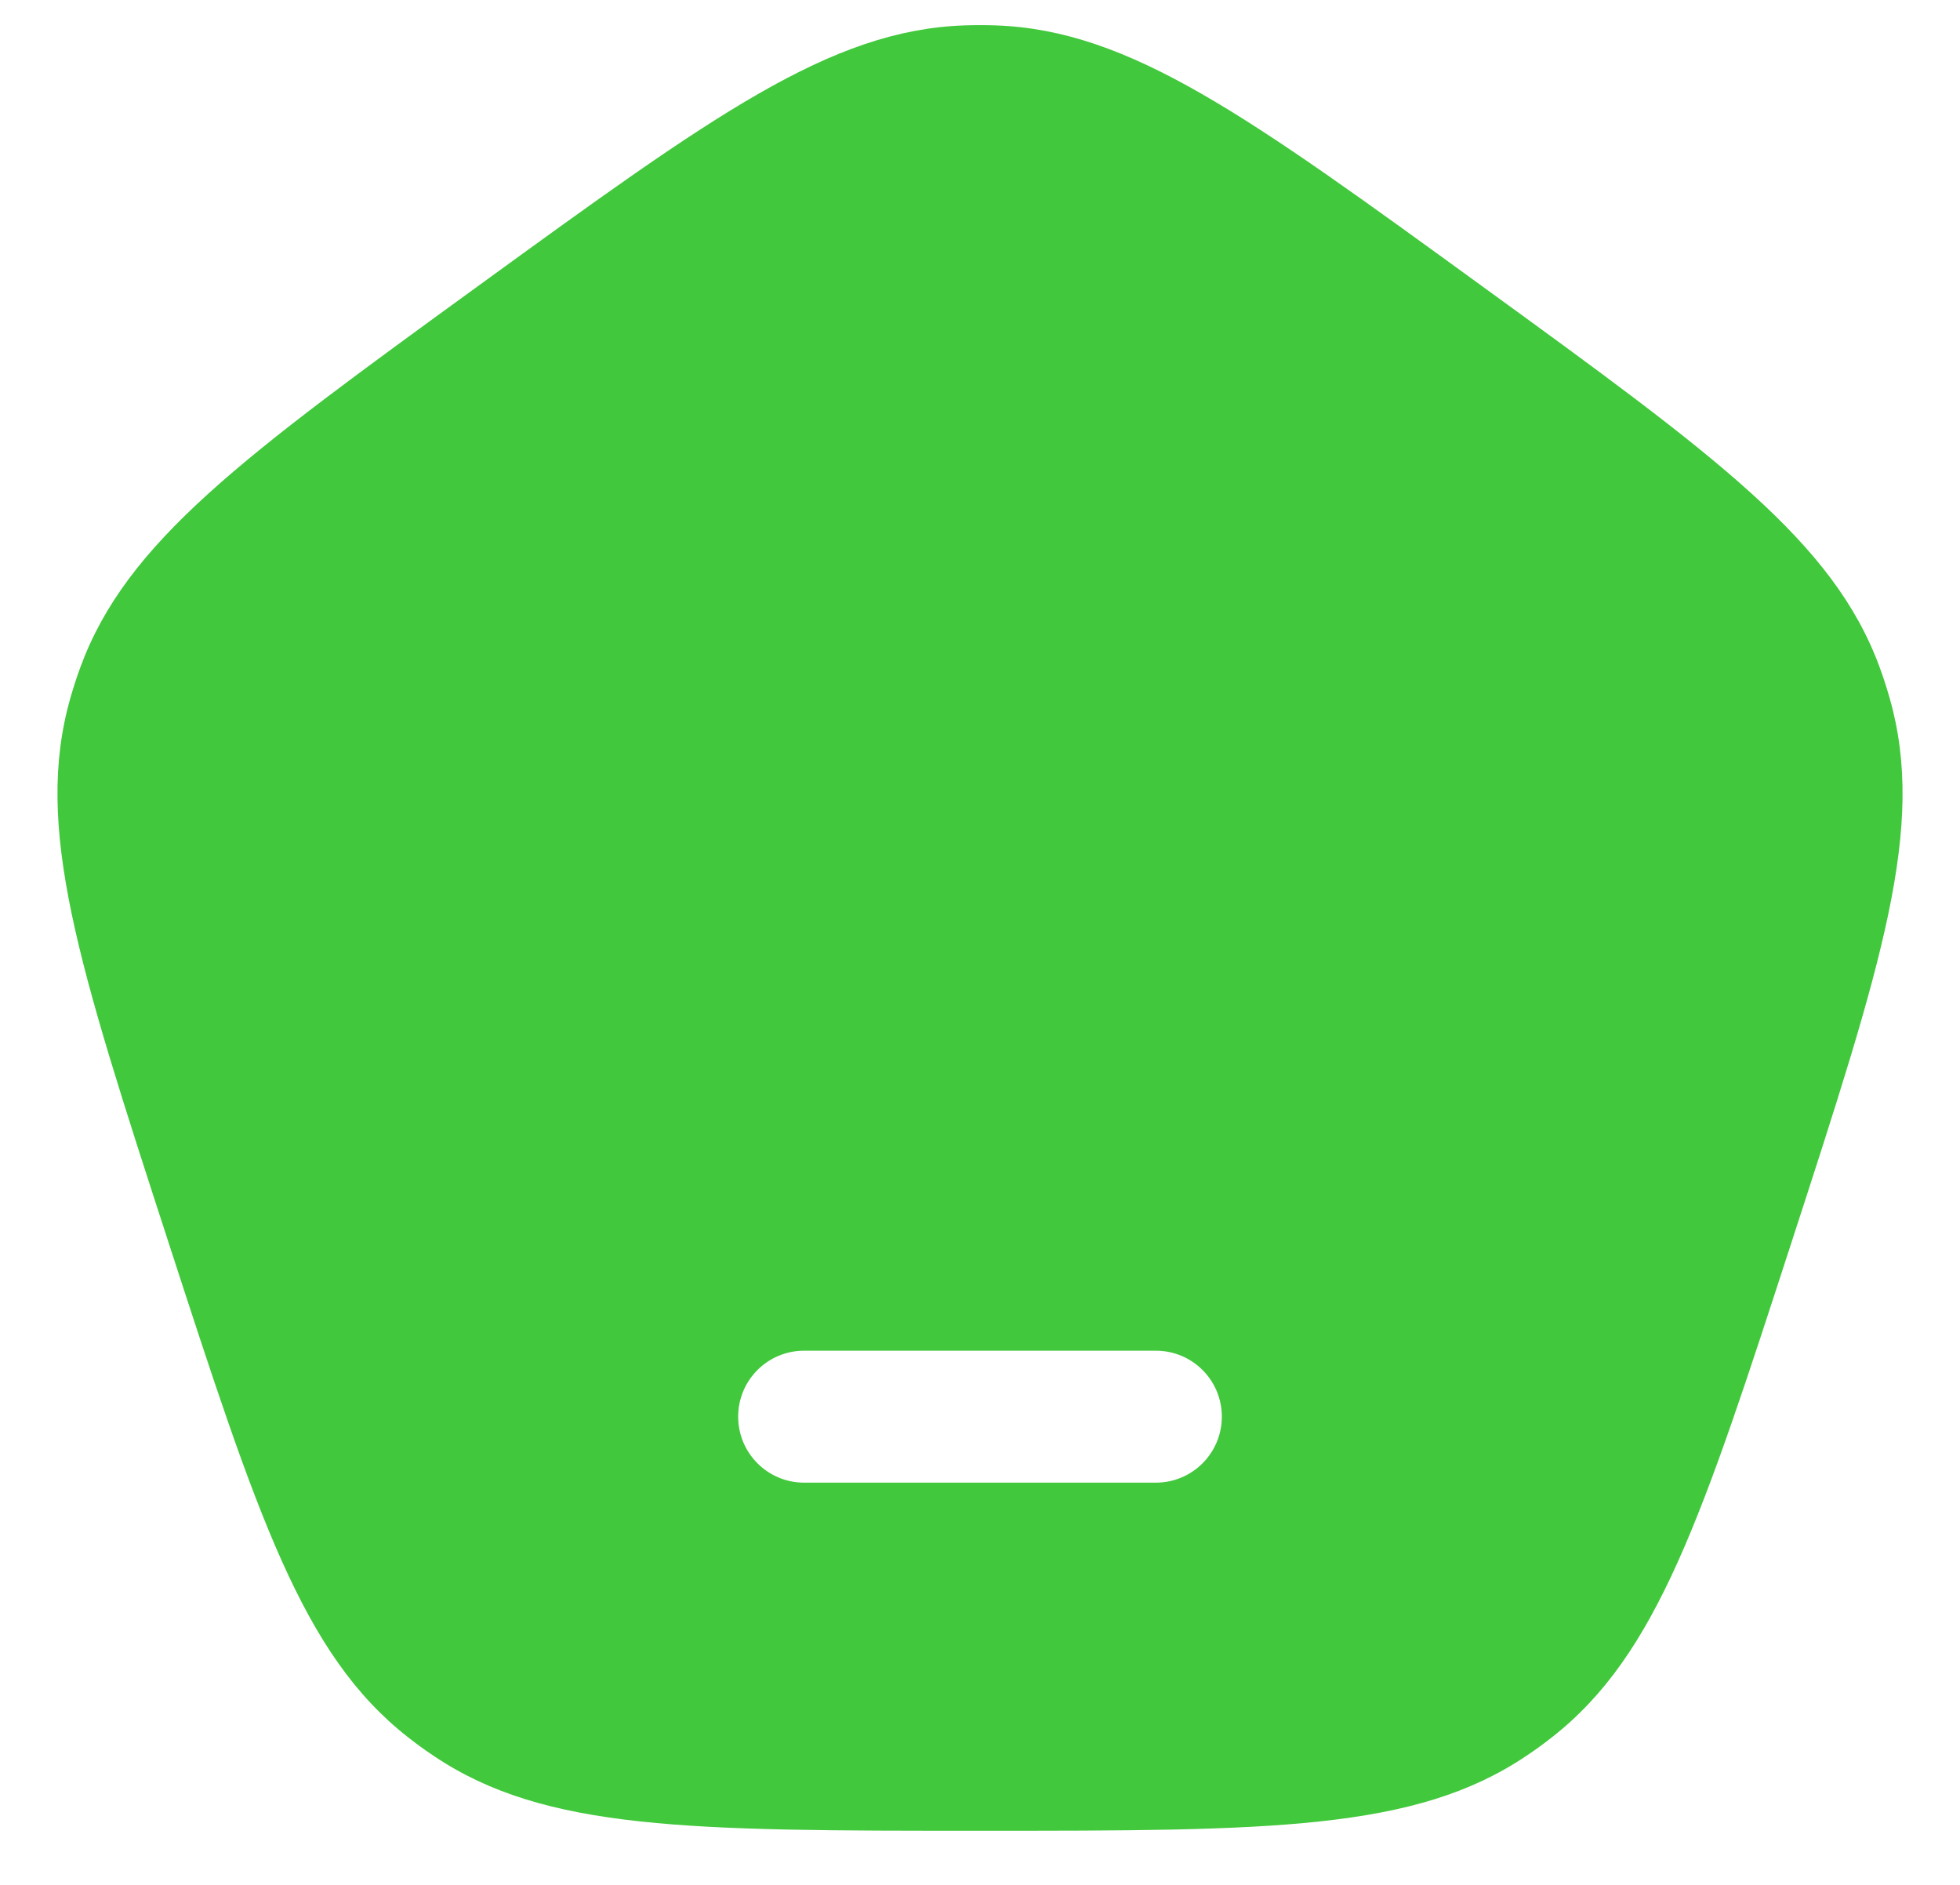
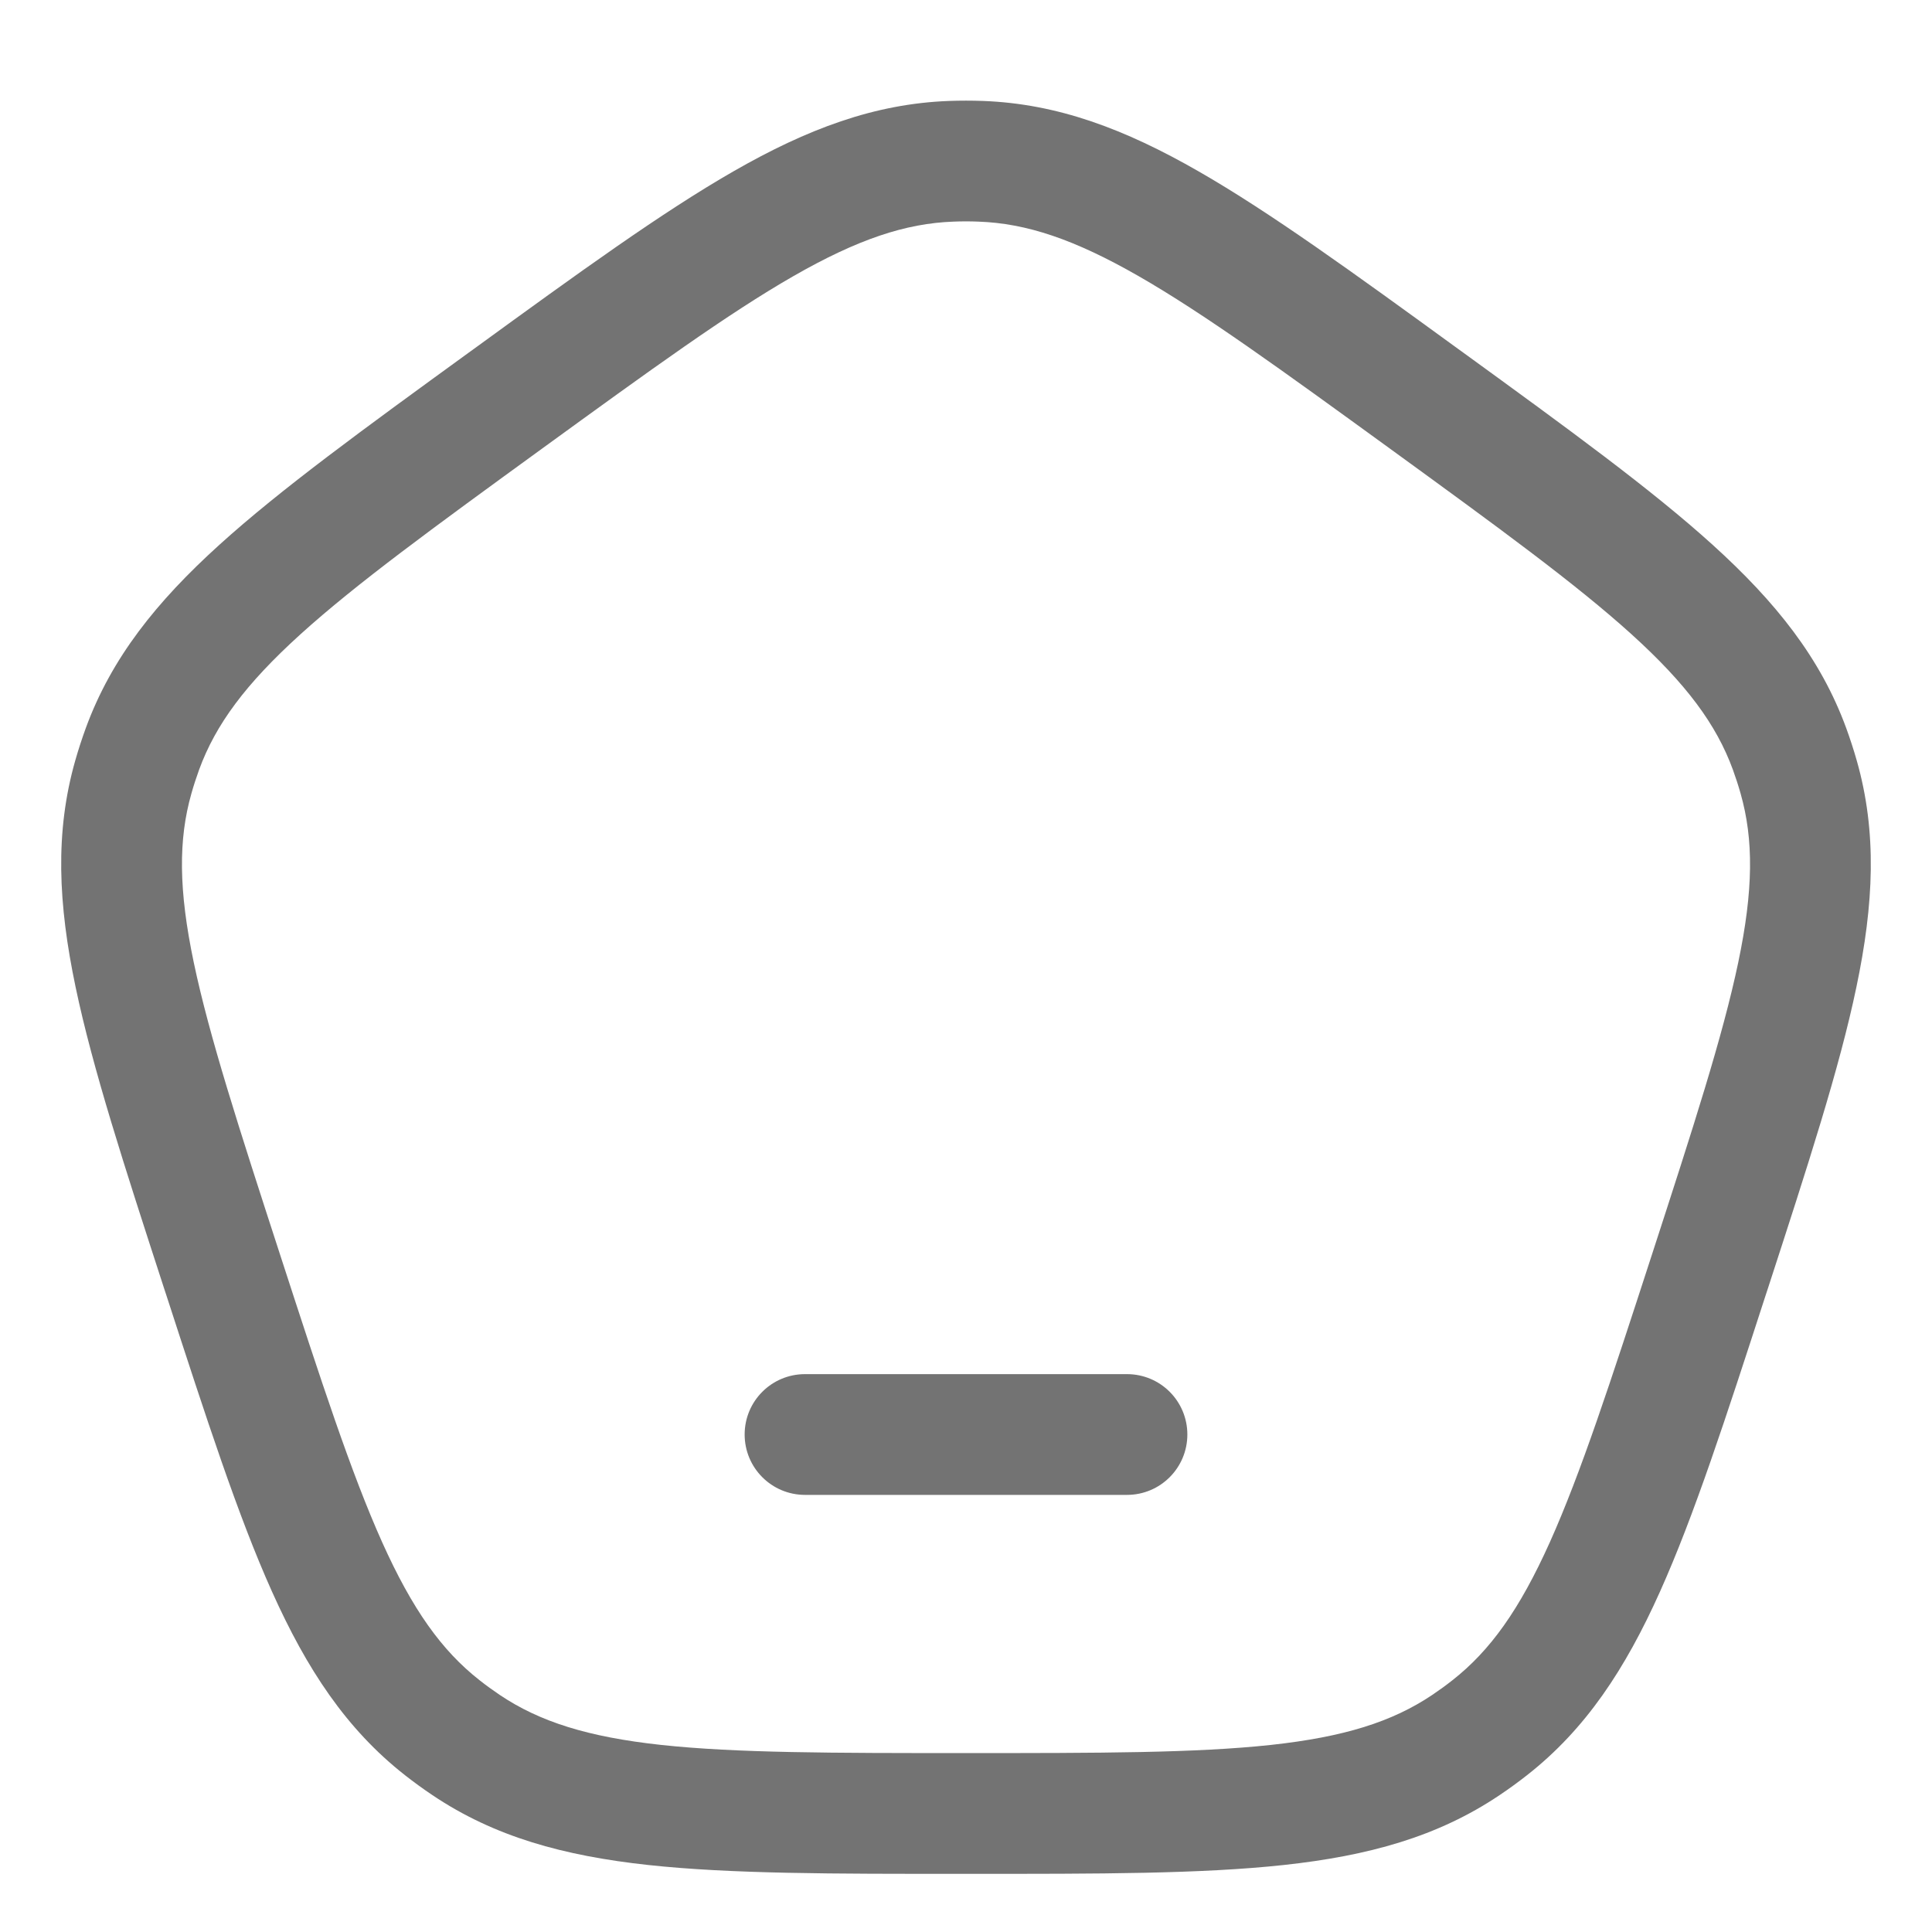
- <svg xmlns="http://www.w3.org/2000/svg" width="26" height="25" viewBox="0 0 26 25" fill="none">
-   <path fill-rule="evenodd" clip-rule="evenodd" d="M6.343 3.793C3.231 6.054 1.676 7.184 1.065 8.853C1.016 8.987 0.972 9.123 0.933 9.26C0.446 10.97 1.04 12.799 2.228 16.456C3.417 20.114 4.011 21.943 5.41 23.04C5.522 23.128 5.637 23.212 5.756 23.291C7.231 24.282 9.154 24.282 13 24.282C16.846 24.282 18.769 24.282 20.244 23.291C20.363 23.212 20.478 23.128 20.59 23.04C21.989 21.943 22.584 20.114 23.772 16.456C24.96 12.799 25.555 10.97 25.067 9.26C25.028 9.123 24.984 8.987 24.935 8.853C24.324 7.184 22.769 6.054 19.657 3.793C16.546 1.533 14.991 0.402 13.214 0.337C13.071 0.332 12.929 0.332 12.786 0.337C11.009 0.402 9.454 1.533 6.343 3.793ZM10.667 17.915C10.183 17.915 9.792 18.306 9.792 18.79C9.792 19.273 10.183 19.665 10.667 19.665H15.333C15.817 19.665 16.208 19.273 16.208 18.79C16.208 18.306 15.817 17.915 15.333 17.915H10.667Z" fill="#42C83C" />
+ <svg xmlns="http://www.w3.org/2000/svg" width="28" height="28" viewBox="0 0 28 28" fill="none">
+   <path d="M11.667 19.915C11.183 19.915 10.792 20.306 10.792 20.79C10.792 21.273 11.183 21.665 11.667 21.665H16.333C16.817 21.665 17.208 21.273 17.208 20.79C17.208 20.306 16.817 19.915 16.333 19.915H11.667Z" fill="#737373" />
+   <path fill-rule="evenodd" clip-rule="evenodd" d="M14.246 1.463C14.082 1.457 13.918 1.457 13.754 1.463C12.672 1.503 11.698 1.87 10.63 2.483C9.589 3.08 8.39 3.95 6.87 5.055L6.787 5.115C5.266 6.22 4.068 7.091 3.179 7.896C2.266 8.723 1.615 9.536 1.243 10.553C1.187 10.707 1.136 10.863 1.091 11.021C0.794 12.062 0.843 13.102 1.096 14.307C1.342 15.482 1.799 16.89 2.38 18.678L2.412 18.775C2.993 20.563 3.45 21.972 3.942 23.067C4.446 24.19 5.018 25.06 5.87 25.728C5.999 25.829 6.132 25.926 6.268 26.017C7.166 26.621 8.171 26.896 9.395 27.029C10.588 27.158 12.069 27.158 13.949 27.157H14.051C15.931 27.158 17.412 27.158 18.605 27.029C19.829 26.896 20.834 26.621 21.732 26.017C21.868 25.926 22.001 25.829 22.13 25.728C22.982 25.06 23.554 24.19 24.058 23.067C24.55 21.972 25.008 20.563 25.588 18.775L25.62 18.678C26.201 16.891 26.659 15.482 26.904 14.307C27.157 13.102 27.206 12.062 26.909 11.021C26.864 10.863 26.813 10.707 26.757 10.553C26.385 9.536 25.734 8.723 24.821 7.896C23.932 7.091 22.734 6.22 21.213 5.115L21.13 5.055C19.61 3.95 18.411 3.08 17.37 2.483C16.302 1.87 15.328 1.503 14.246 1.463ZM13.818 3.212C13.939 3.207 14.061 3.207 14.182 3.212C14.877 3.237 15.568 3.467 16.5 4.001C17.449 4.545 18.572 5.36 20.143 6.501C21.714 7.643 22.835 8.459 23.646 9.193C24.442 9.914 24.875 10.501 25.114 11.154C25.155 11.268 25.193 11.383 25.226 11.5C25.416 12.168 25.412 12.898 25.192 13.948C24.967 15.02 24.54 16.339 23.94 18.186C23.34 20.033 22.91 21.351 22.462 22.35C22.022 23.329 21.597 23.922 21.05 24.351C20.955 24.426 20.857 24.497 20.756 24.565C20.179 24.952 19.485 25.173 18.417 25.289C17.329 25.406 15.942 25.407 14 25.407C12.058 25.407 10.671 25.406 9.583 25.289C8.516 25.173 7.821 24.952 7.244 24.565C7.143 24.497 7.045 24.426 6.95 24.351C6.403 23.922 5.978 23.329 5.538 22.35C5.09 21.351 4.66 20.033 4.06 18.186C3.46 16.339 3.033 15.02 2.808 13.948C2.588 12.898 2.584 12.168 2.774 11.5C2.807 11.383 2.845 11.268 2.886 11.154C3.125 10.501 3.558 9.914 4.354 9.193C5.165 8.459 6.286 7.643 7.857 6.501C9.428 5.36 10.551 4.545 11.5 4.001C12.432 3.467 13.124 3.237 13.818 3.212Z" fill="#737373" />
</svg>
